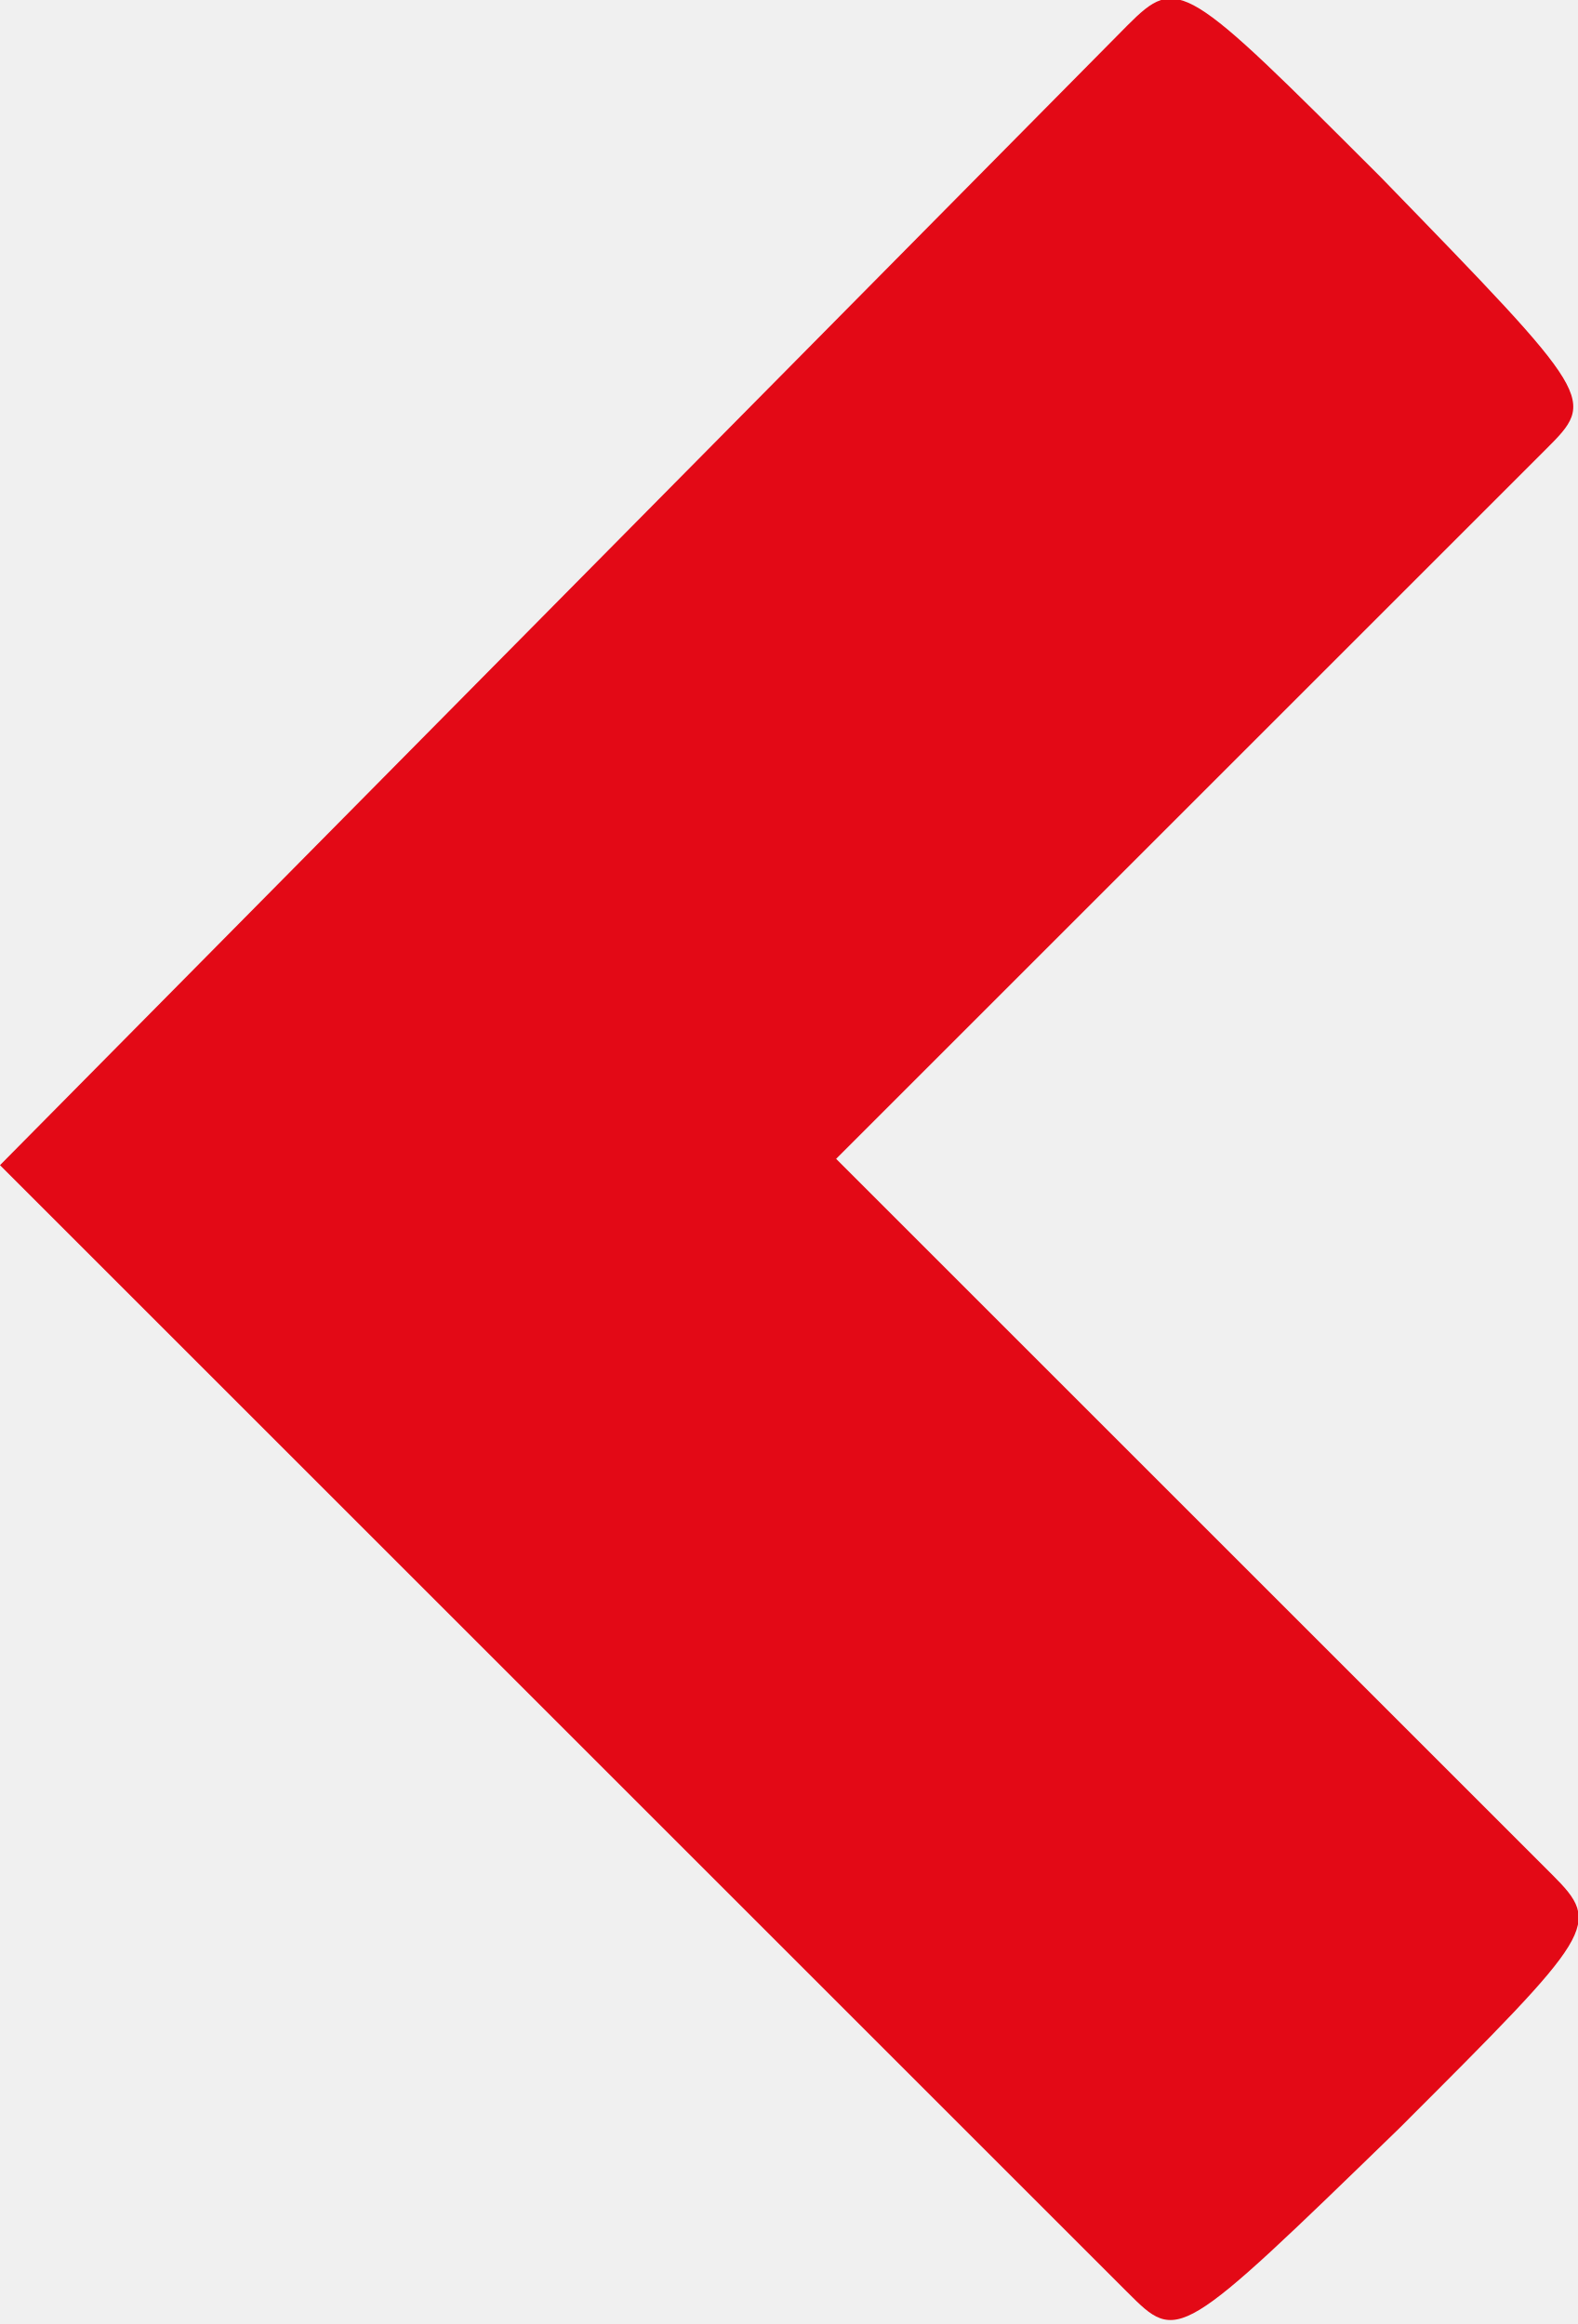
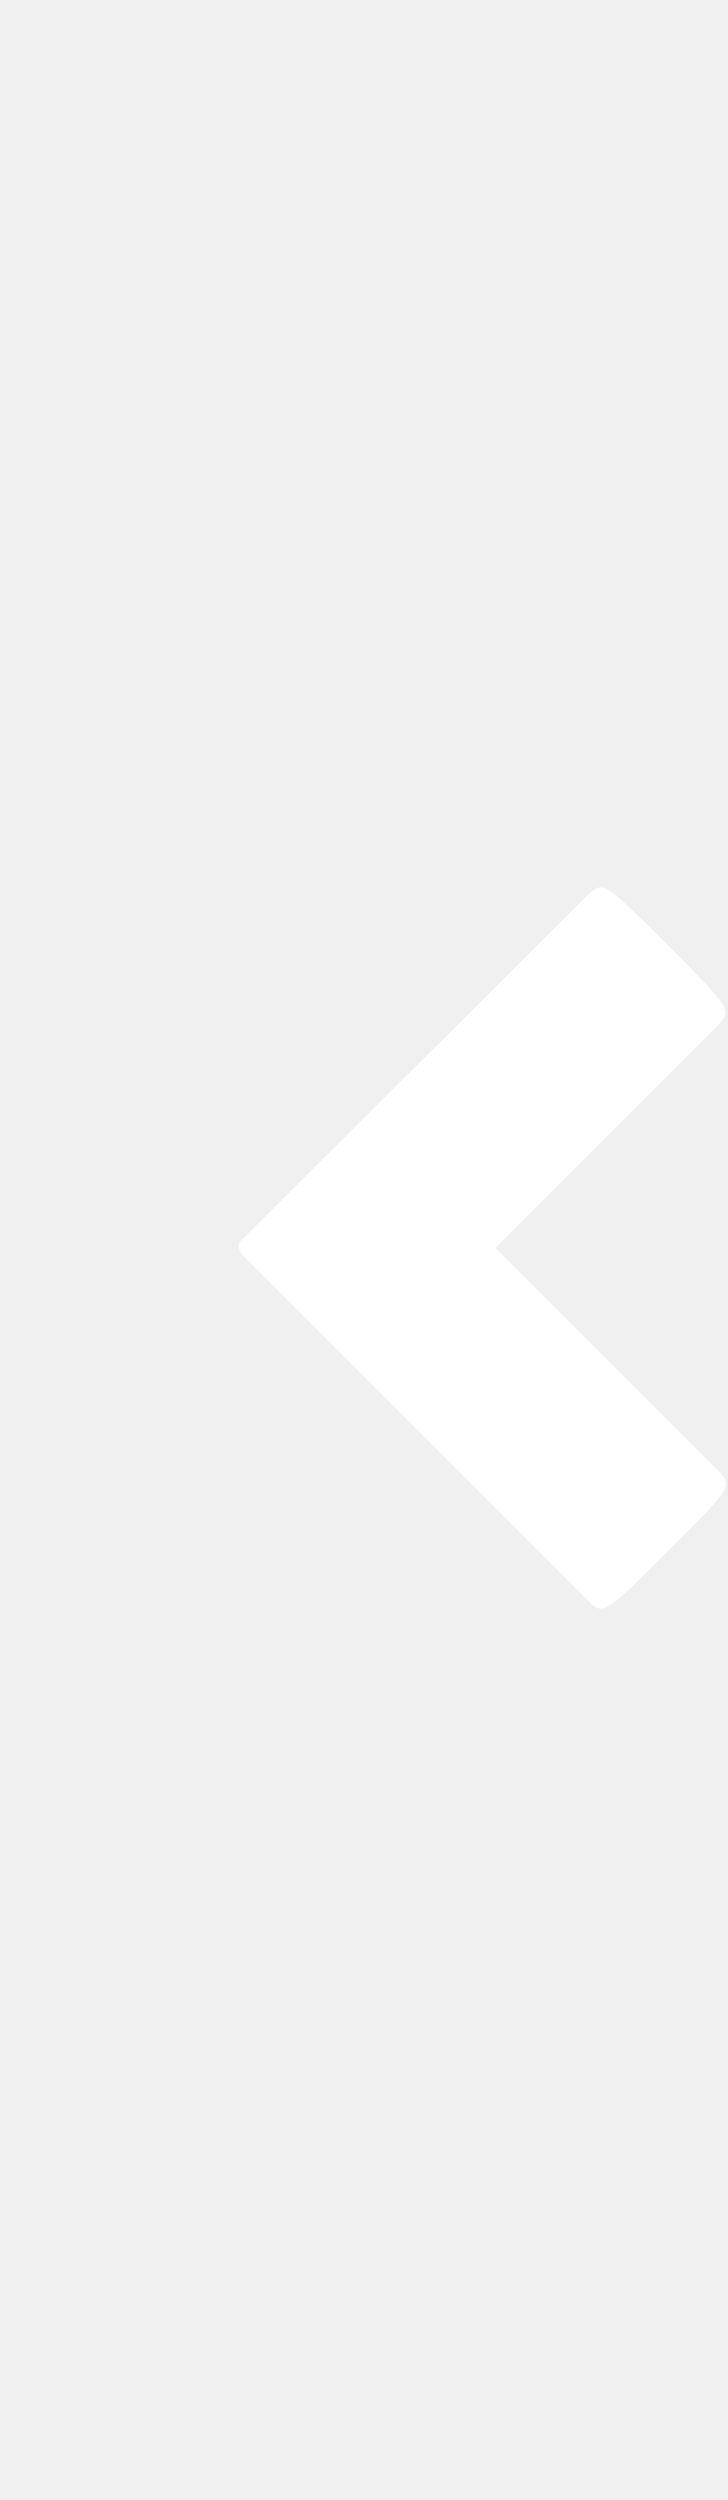
- <svg xmlns="http://www.w3.org/2000/svg" version="1.1" id="Laag_1" x="0px" y="0px" viewBox="0 0 24.9 36.7" style="enable-background:new 0 0 24.9 36.7;" xml:space="preserve">
+ <svg xmlns="http://www.w3.org/2000/svg" version="1.1" id="Layer_1" x="0px" y="0px" viewBox="0 0 63.4 218" style="enable-background:new 0 0 63.4 218;" xml:space="preserve">
  <style type="text/css">
- 	.st0{fill:#E30916;}
+ 	.st0{display:none;}
+ 	.st1{display:inline;fill:#E30613;}
+ 	.st2{display:inline;fill:#FFFFFF;}
+ 	.st3{fill:#FFFFFF;}
</style>
-   <path id="Path_348_00000014599154338374706780000006146584328647693970_" class="st0" d="M17.8,36.2c0.8,0.8,0.8,0.8,4.3-2.6  c3.1-3.1,3.2-3.2,2.4-4c-4.1-4.1-7.7-7.7-11.3-11.3c5.2-5.2,9.5-9.5,11.2-11.2c0.8-0.8,0.8-0.8-2.6-4.3c-3.1-3.1-3.2-3.2-4-2.4  L0,18.4C5.2,23.6,16.1,34.5,17.8,36.2" />
+   <g id="Laag_1" class="st0">
+     <path class="st1" d="M31.6,97.9c-9-9-16.3-16.3-19.3-19.3c-1.4-1.4-1.4-1.4-7.3,4.5c-5.4,5.4-5.4,5.4-4.1,6.8   c7,7,13.3,13.3,19.4,19.4c-9,9-16.3,16.3-19.3,19.3c-1.4,1.4-1.4,1.4,4.5,7.3c5.4,5.4,5.4,5.4,6.8,4.1c7-7,13.3-13.3,19.4-19.4   c6.1,6.1,12.5,12.5,19.6,19.6c1.1,1.1,1.1,1.1,6.6-4.3c5.8-5.8,5.8-6,4.6-7.2c-6.3-6.3-13-13-19.5-19.5   c6.1-6.1,12.5-12.5,19.6-19.6c1.1-1.1,1.1-1.1-4.3-6.6c-5.8-5.8-6-5.8-7.2-4.6C44.8,84.7,38,91.4,31.6,97.9z" />
+     <path class="st1" d="M31.6,179.5c-7-7-12.4-12.4-15.4-15.4c-1.4-1.4-1.4-1.4-7.3,4.5c-5.4,5.4-5.4,5.4-4.1,6.8   c6.4,6.4,11.2,11.2,15.5,15.5c-4.4,4.4-9.3,9.3-15.7,15.7c-1.1,1.1-1.1,1.1,4.3,6.6c5.8,5.8,6,5.8,7.2,4.6   c5.5-5.5,10.7-10.7,15.6-15.6c4.4,4.4,9.3,9.3,15.7,15.7c1.1,1.1,1.1,1.1,6.6-4.3c5.8-5.8,5.8-6,4.6-7.2   c-5.5-5.5-10.7-10.7-15.6-15.6c7-7,12.4-12.4,15.4-15.4c1.4-1.4,1.4-1.4-4.5-7.3c-5.4-5.4-5.5-5.4-6.8-4.1   C40.7,170.4,35.9,175.2,31.6,179.5z" />
+     <path class="st1" d="M47.1,0.7c-6.4,6.4-11.2,11.2-15.5,15.5c-7-7-12.4-12.4-15.4-15.4c-1.4-1.4-1.4-1.4-7.3,4.5   c-5.4,5.4-5.4,5.4-4.1,6.8c6.4,6.4,11.2,11.2,15.5,15.5C15.9,32,11,36.9,4.6,43.3c-1.1,1.1-1.1,1.1,4.3,6.6c5.8,5.8,6,5.8,7.2,4.6   c5.5-5.5,10.7-10.7,15.6-15.6c4.4,4.4,9.3,9.3,15.7,15.7c1.1,1.1,1.1,1.1,6.6-4.3c5.8-5.8,5.8-6,4.6-7.2   C53,37.7,47.8,32.5,42.9,27.6c7-7,12.4-12.4,15.4-15.4c1.4-1.4,1.4-1.4-4.5-7.3C48.5-0.5,48.4-0.6,47.1,0.7z" />
+     <path class="st2" d="M42.4,108.7c0,0-28.4-28.4-30.2-30.2c-1.4-1.4-1.4-1.4-7.3,4.5c-5.4,5.4-5.4,5.4-4.1,6.8   c7,7,13.3,13.3,19.4,19.4c-9,9-16.3,16.3-19.3,19.3c-1.4,1.4-1.4,1.4,4.5,7.3c5.4,5.4,5.4,5.4,6.8,4.1l30.3-30.2   C42.6,109.5,42.6,109,42.4,108.7z" />
+   </g>
+   <g id="Laag_2">
+     <path class="st3" d="M21,109.3c0,0,28.4,28.4,30.2,30.2c1.4,1.4,1.4,1.4,7.3-4.5c5.4-5.4,5.4-5.4,4.1-6.8c-7-7-13.3-13.3-19.4-19.4   c9-9,16.3-16.3,19.3-19.3c1.4-1.4,1.4-1.4-4.5-7.3c-5.4-5.4-5.4-5.4-6.8-4.1l-30.3,30.2C20.8,108.5,20.8,109,21,109.3z" />
+   </g>
</svg>
